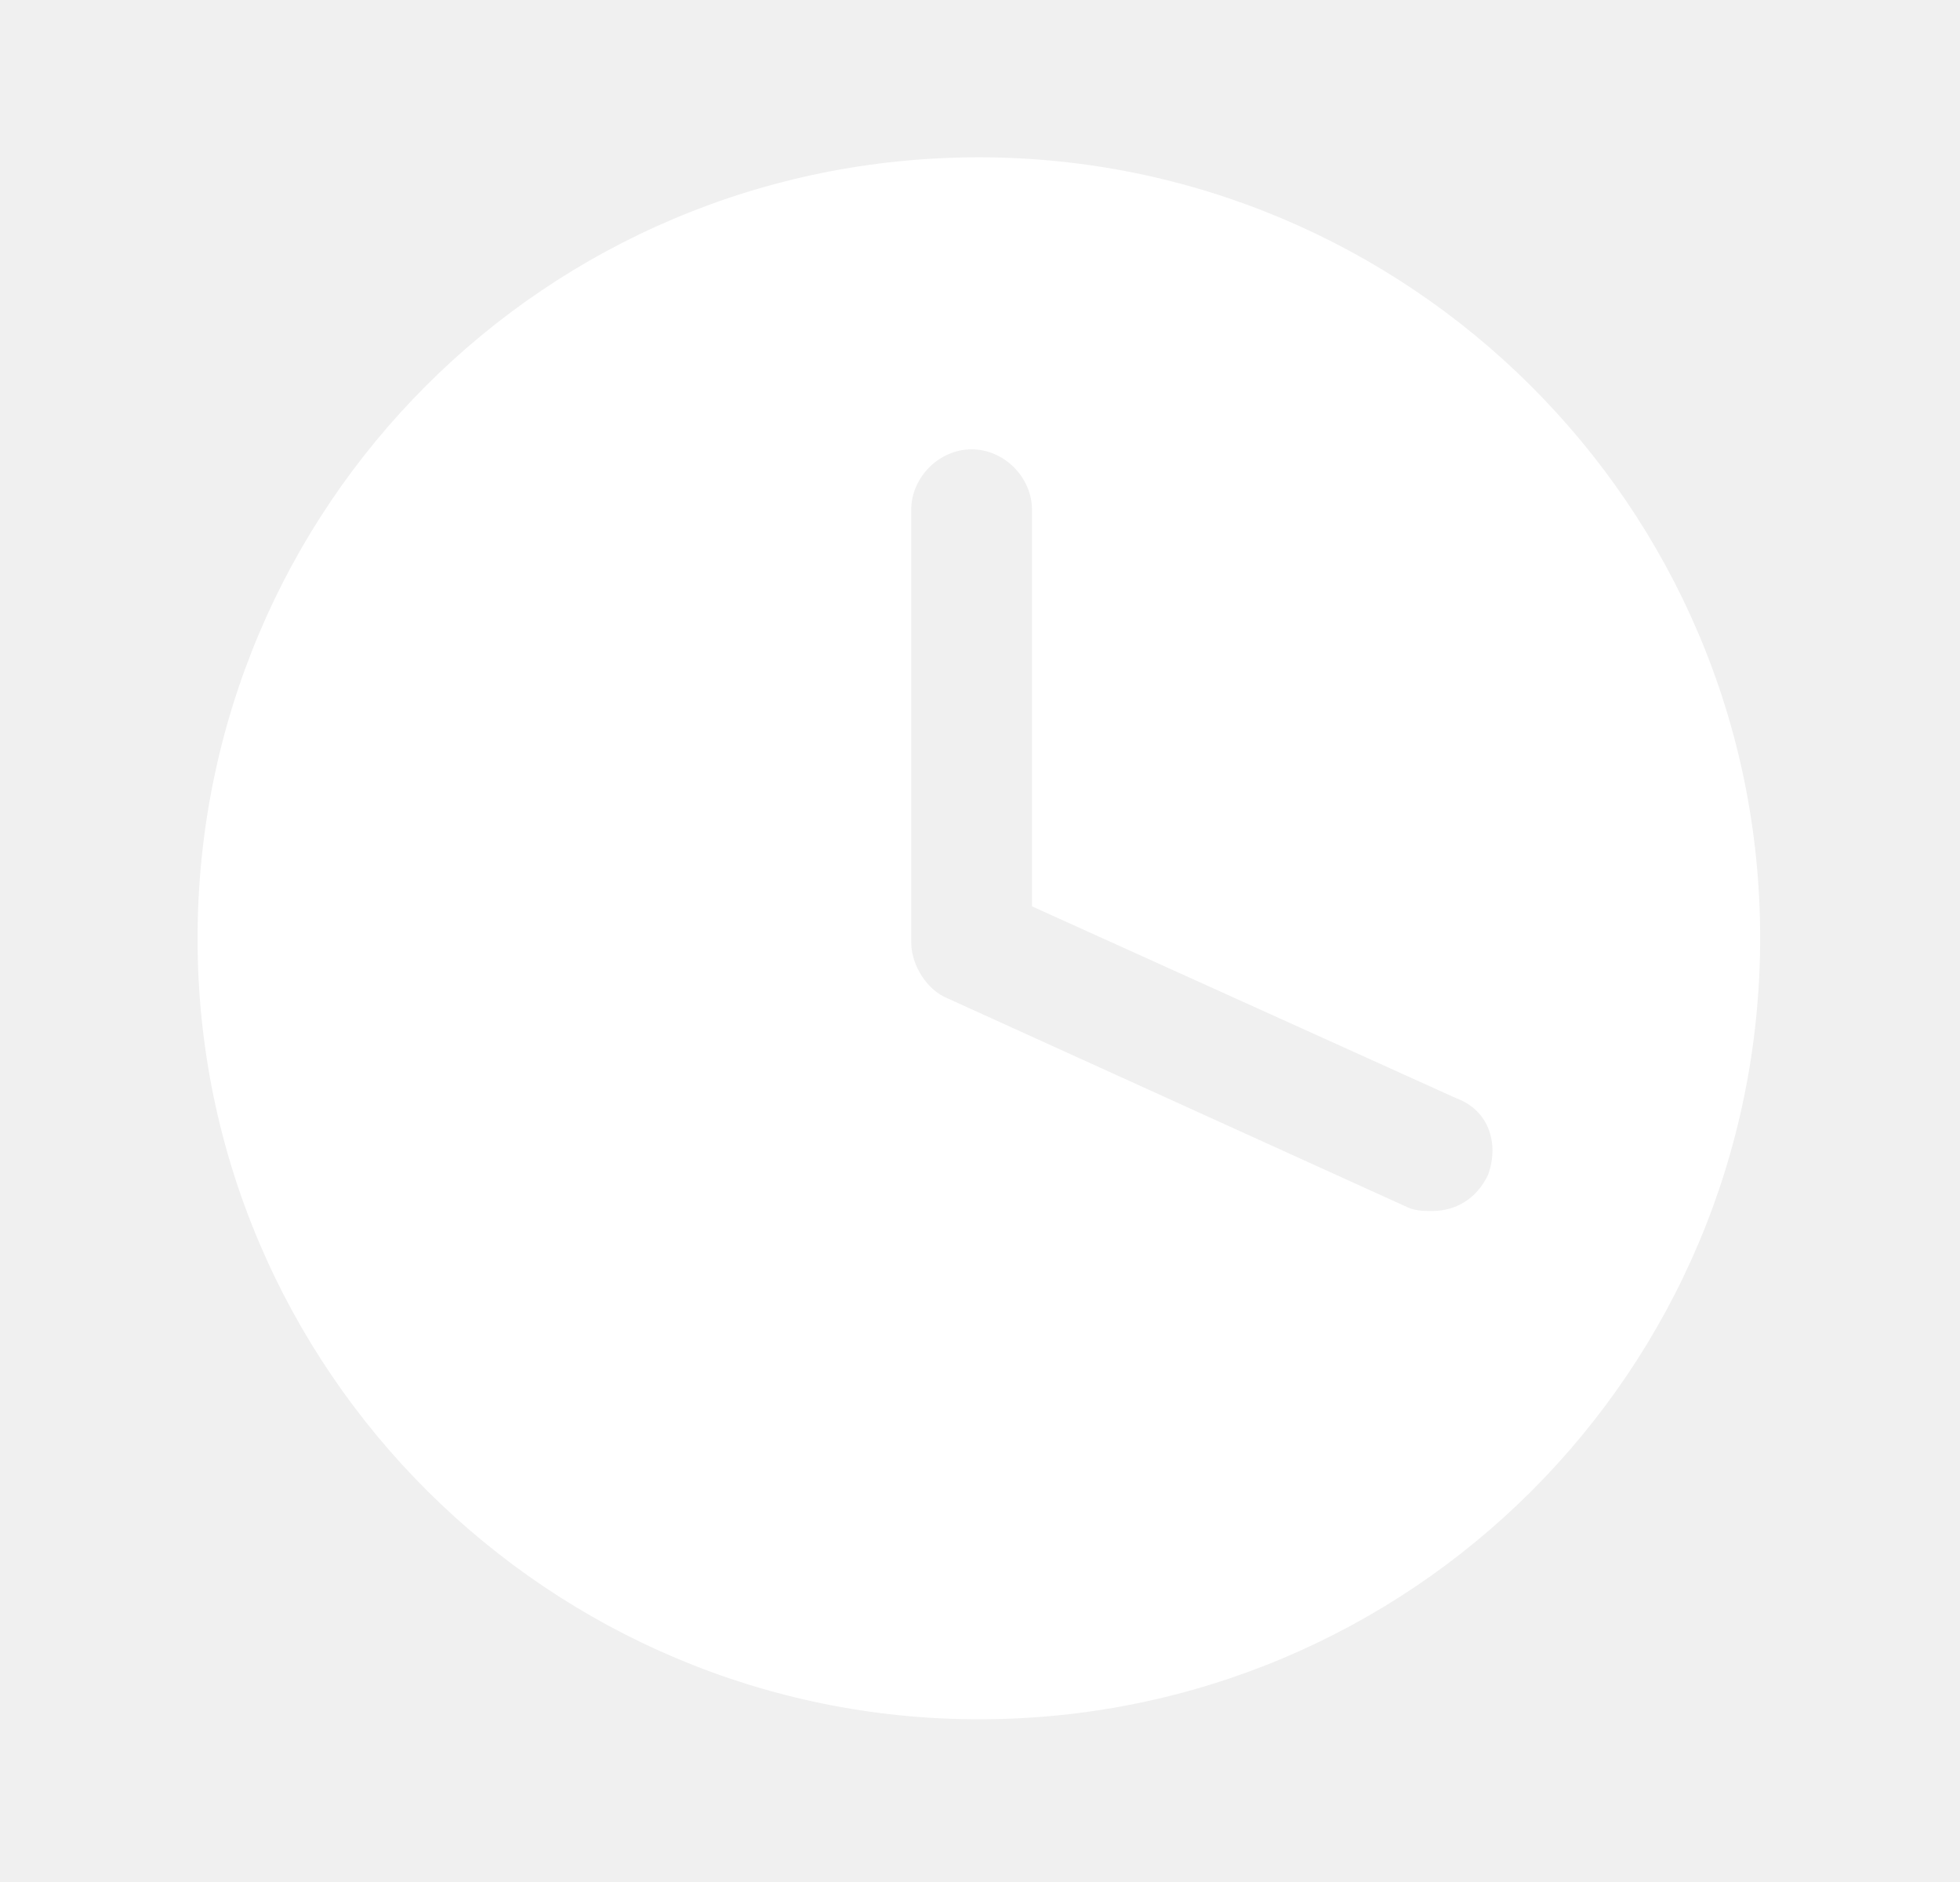
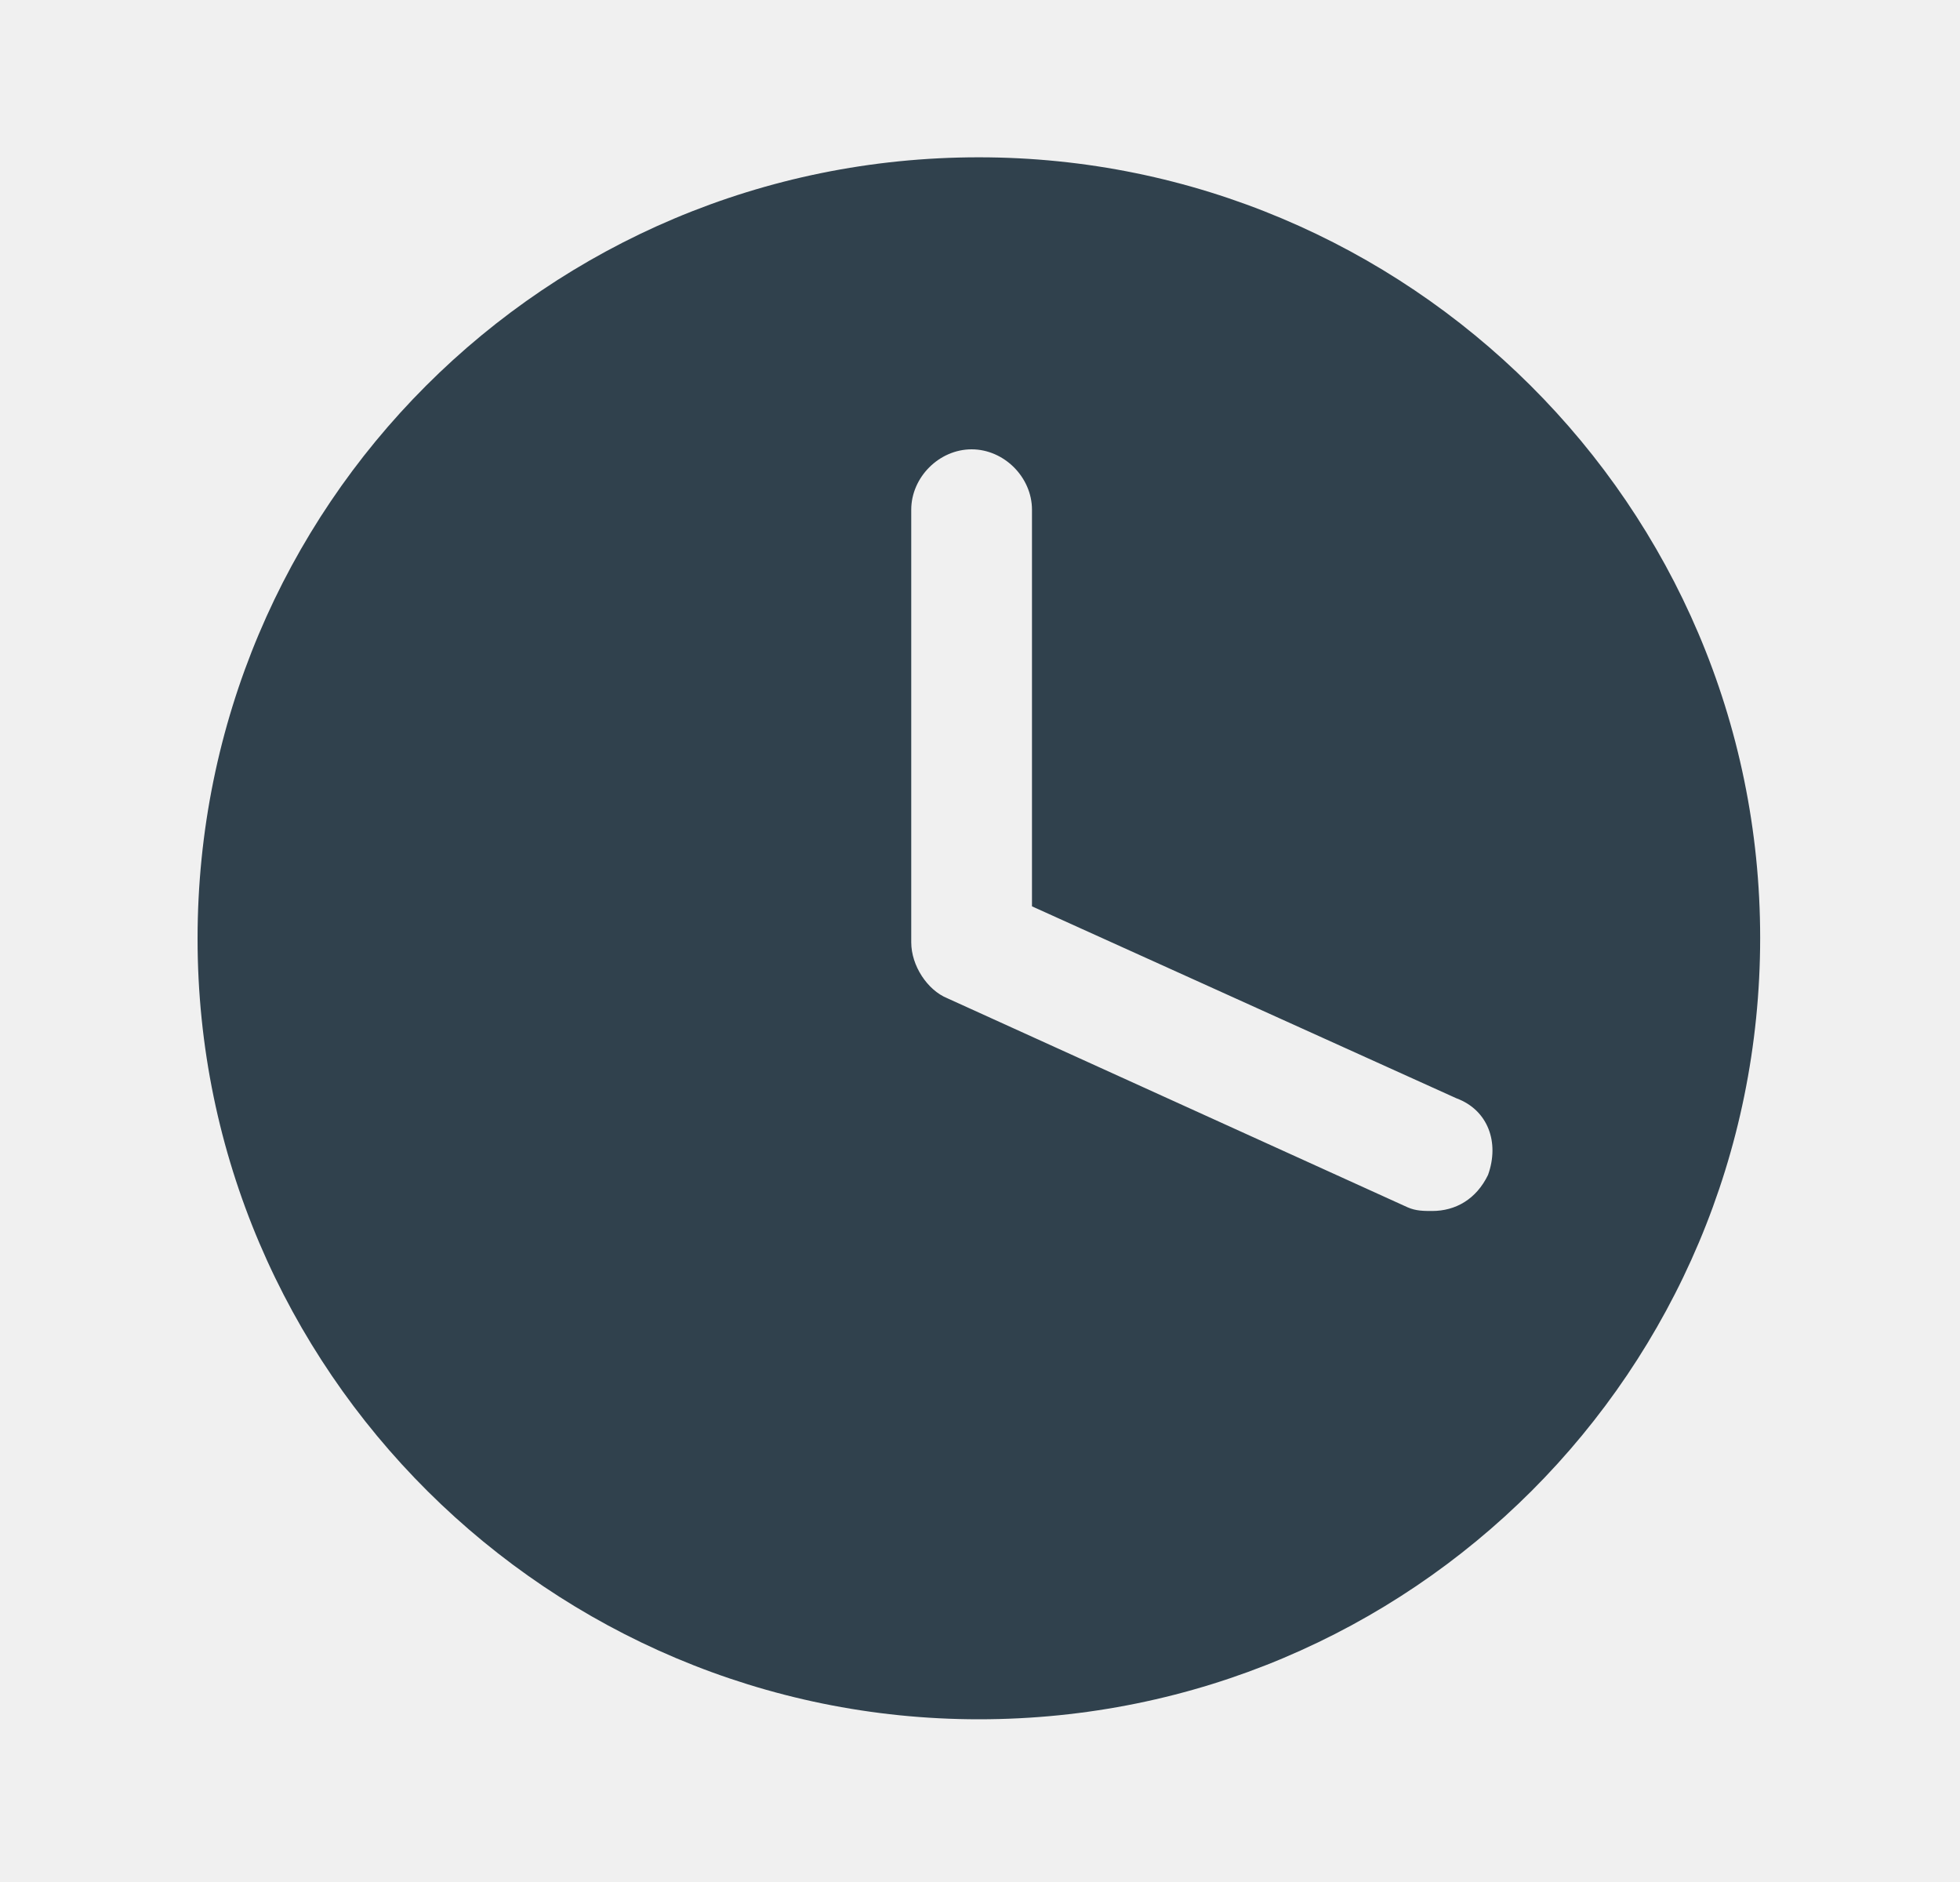
<svg xmlns="http://www.w3.org/2000/svg" width="25" height="24" viewBox="0 0 25 24" fill="none">
-   <path fill-rule="evenodd" clip-rule="evenodd" d="M2.52 11.971C2.52 6.454 6.968 2.006 12.485 2.006C17.956 2.006 22.451 6.443 22.451 11.96C22.451 17.477 18.003 21.925 12.485 21.925C7.025 21.925 2.52 17.489 2.52 11.971ZM18.267 15.443C18.566 15.443 18.83 15.293 18.98 14.983C19.129 14.569 18.98 14.155 18.577 14.006L13.163 11.558V6.5C13.163 6.086 12.807 5.73 12.393 5.73C11.979 5.73 11.623 6.086 11.623 6.5V12.017C11.623 12.316 11.83 12.627 12.083 12.73L17.956 15.397C18.06 15.443 18.163 15.443 18.267 15.443Z" fill="white" />
+   <path fill-rule="evenodd" clip-rule="evenodd" d="M2.52 11.971C2.52 6.454 6.968 2.006 12.485 2.006C17.956 2.006 22.451 6.443 22.451 11.96C22.451 17.477 18.003 21.925 12.485 21.925C7.025 21.925 2.52 17.489 2.52 11.971ZM18.267 15.443C18.566 15.443 18.83 15.293 18.98 14.983C19.129 14.569 18.98 14.155 18.577 14.006L13.163 11.558V6.5C13.163 6.086 12.807 5.73 12.393 5.73C11.979 5.73 11.623 6.086 11.623 6.5V12.017C11.623 12.316 11.83 12.627 12.083 12.73L17.956 15.397C18.06 15.443 18.163 15.443 18.267 15.443Z" fill="#30414D" />
</svg>
